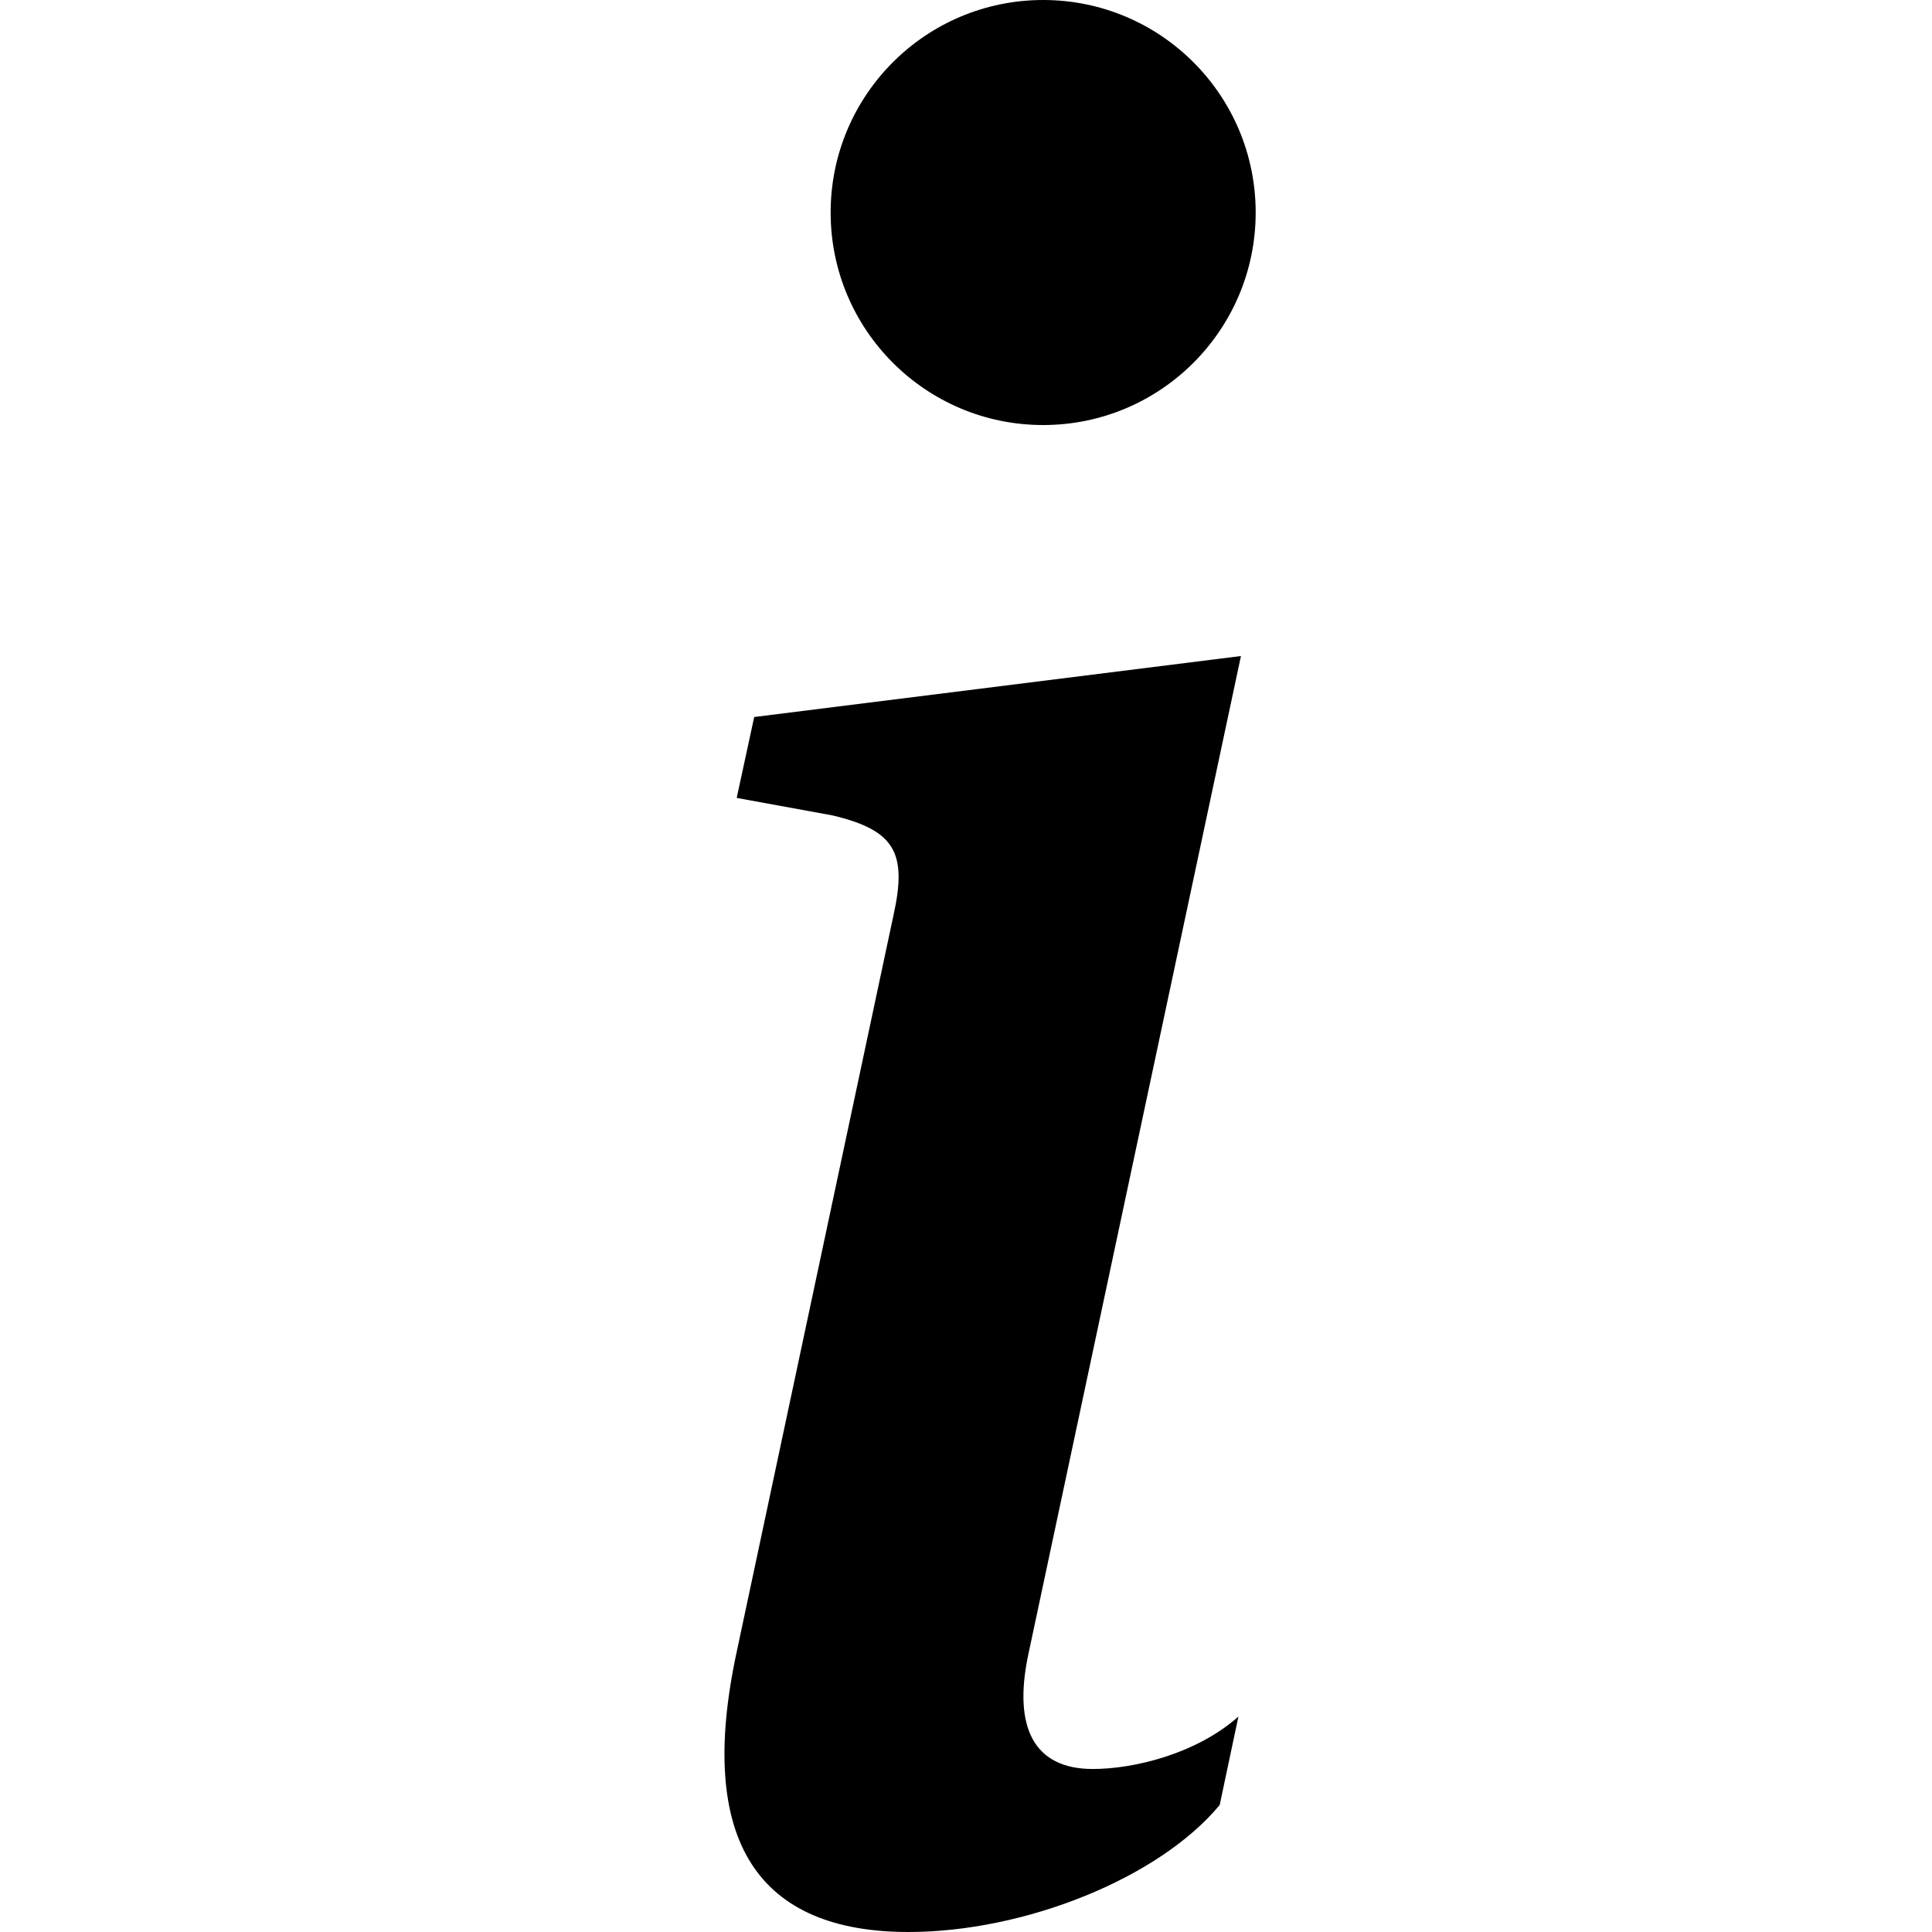
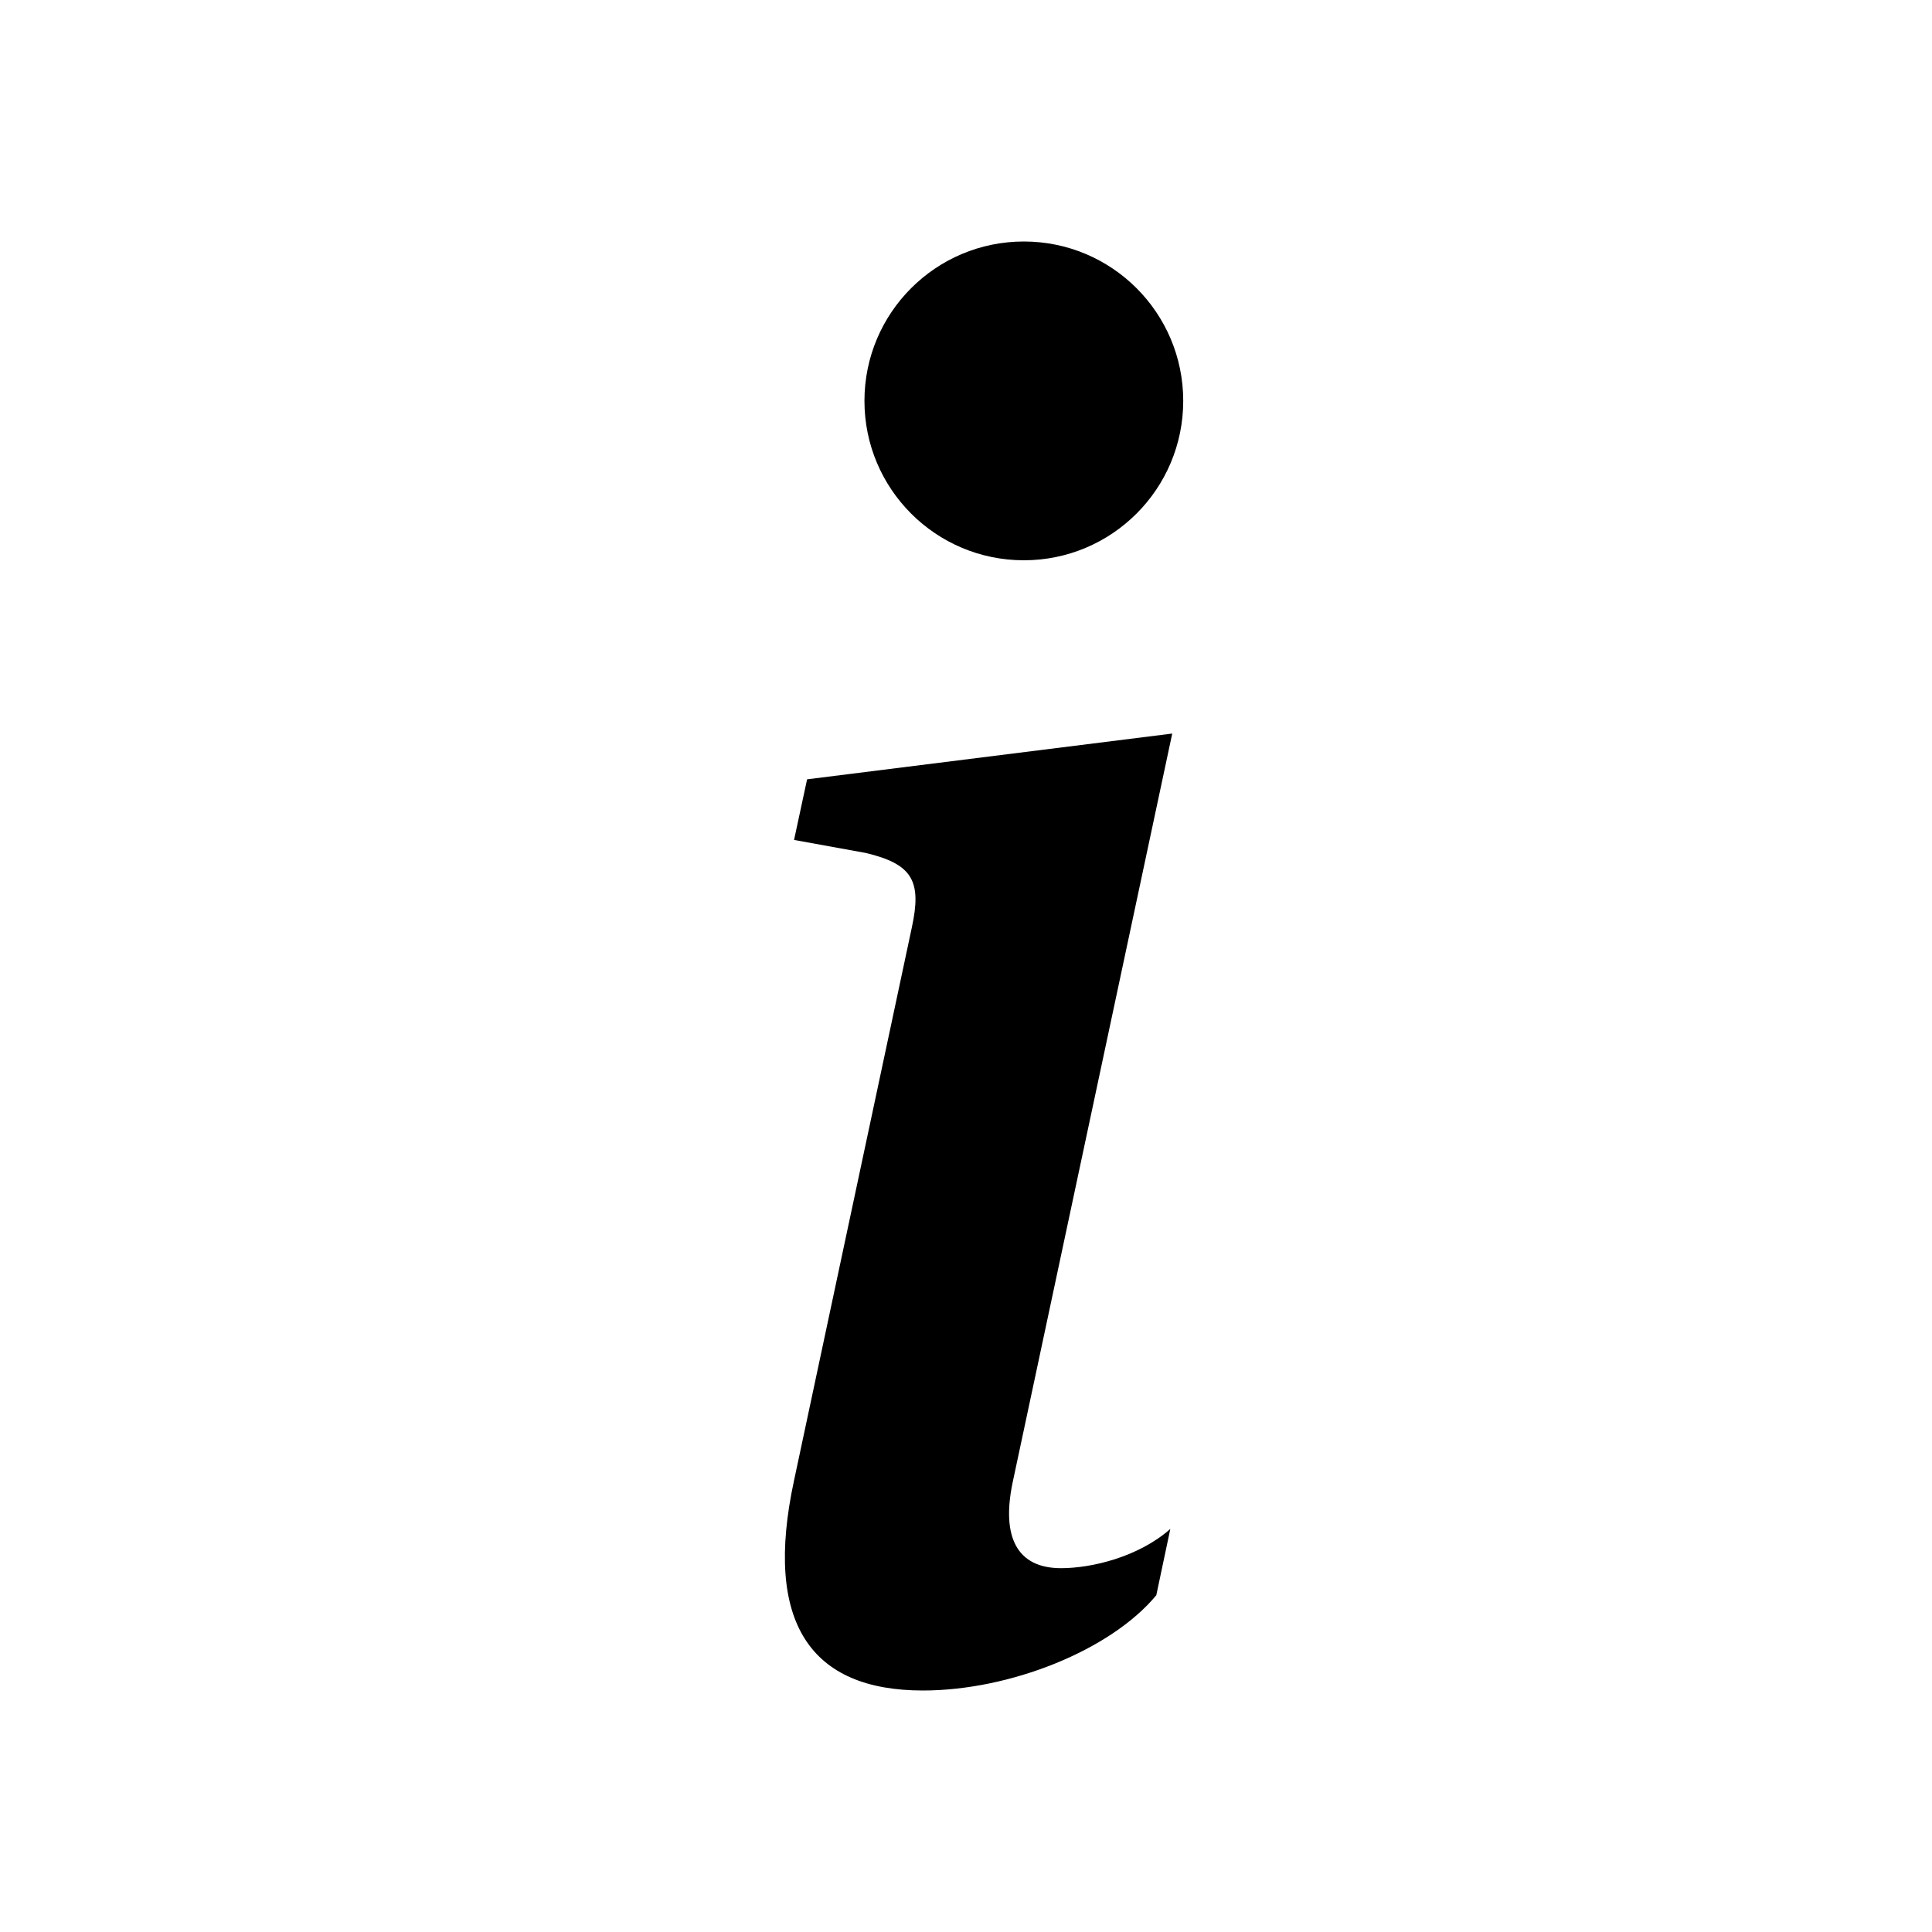
<svg xmlns="http://www.w3.org/2000/svg" width="16" height="16" fill="currentColor" class="bi bi-info-lg" viewBox="0 0 16 16">
-   <path d="m10.277 5.433-4.031.505-.145.67.794.145c.516.123.619.309.505.824L6.101 13.68c-.34 1.578.186 2.32 1.423 2.32.959 0 2.072-.443 2.577-1.052l.155-.732c-.35.31-.866.434-1.206.434-.485 0-.66-.34-.536-.939l1.763-8.278zm.122-3.673a1.76 1.76 0 1 1-3.52 0 1.76 1.76 0 0 1 3.52 0z" />
+   <path d="m9.708 6.075-3.024.379-.108.502.595.108c.387.093.464.232.38.619l-.975 4.577c-.255 1.183.14 1.74 1.067 1.74.72 0 1.554-.332 1.933-.789l.116-.549c-.263.232-.65.325-.905.325-.363 0-.494-.255-.402-.704l1.323-6.208Zm.091-2.755a1.32 1.32 0 1 1-2.64 0 1.32 1.32 0 0 1 2.64 0Z" />
</svg>
